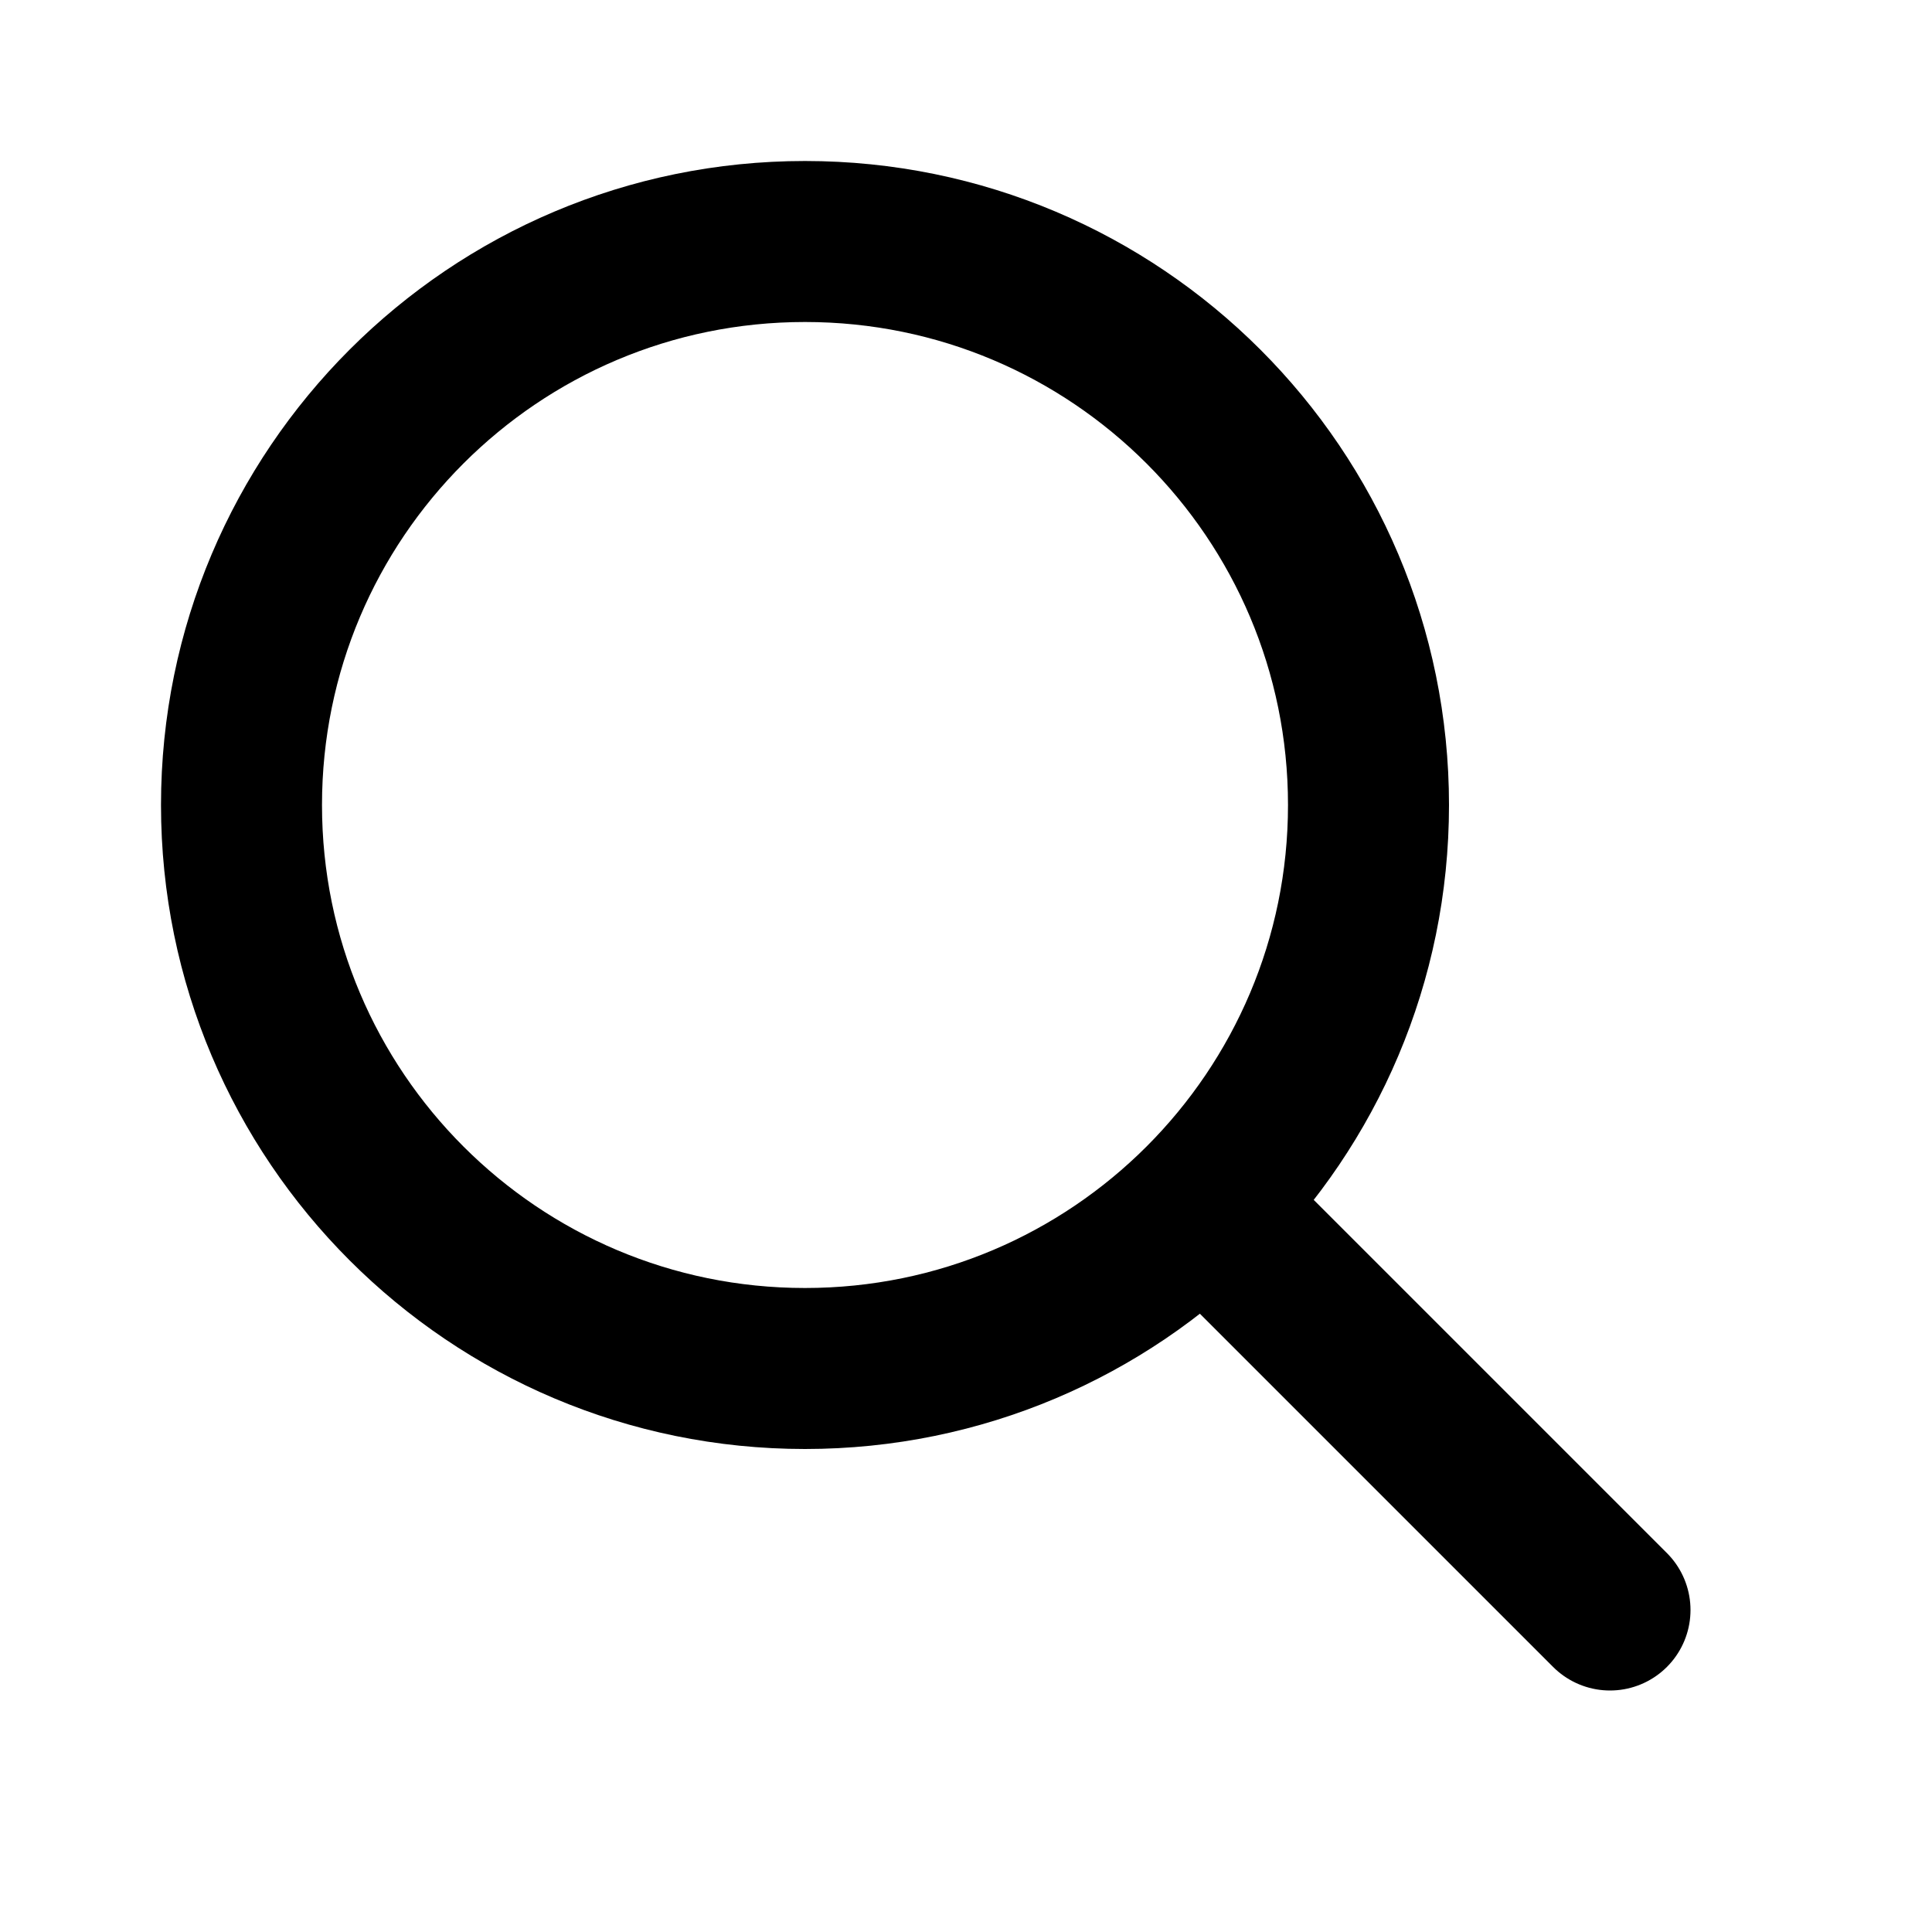
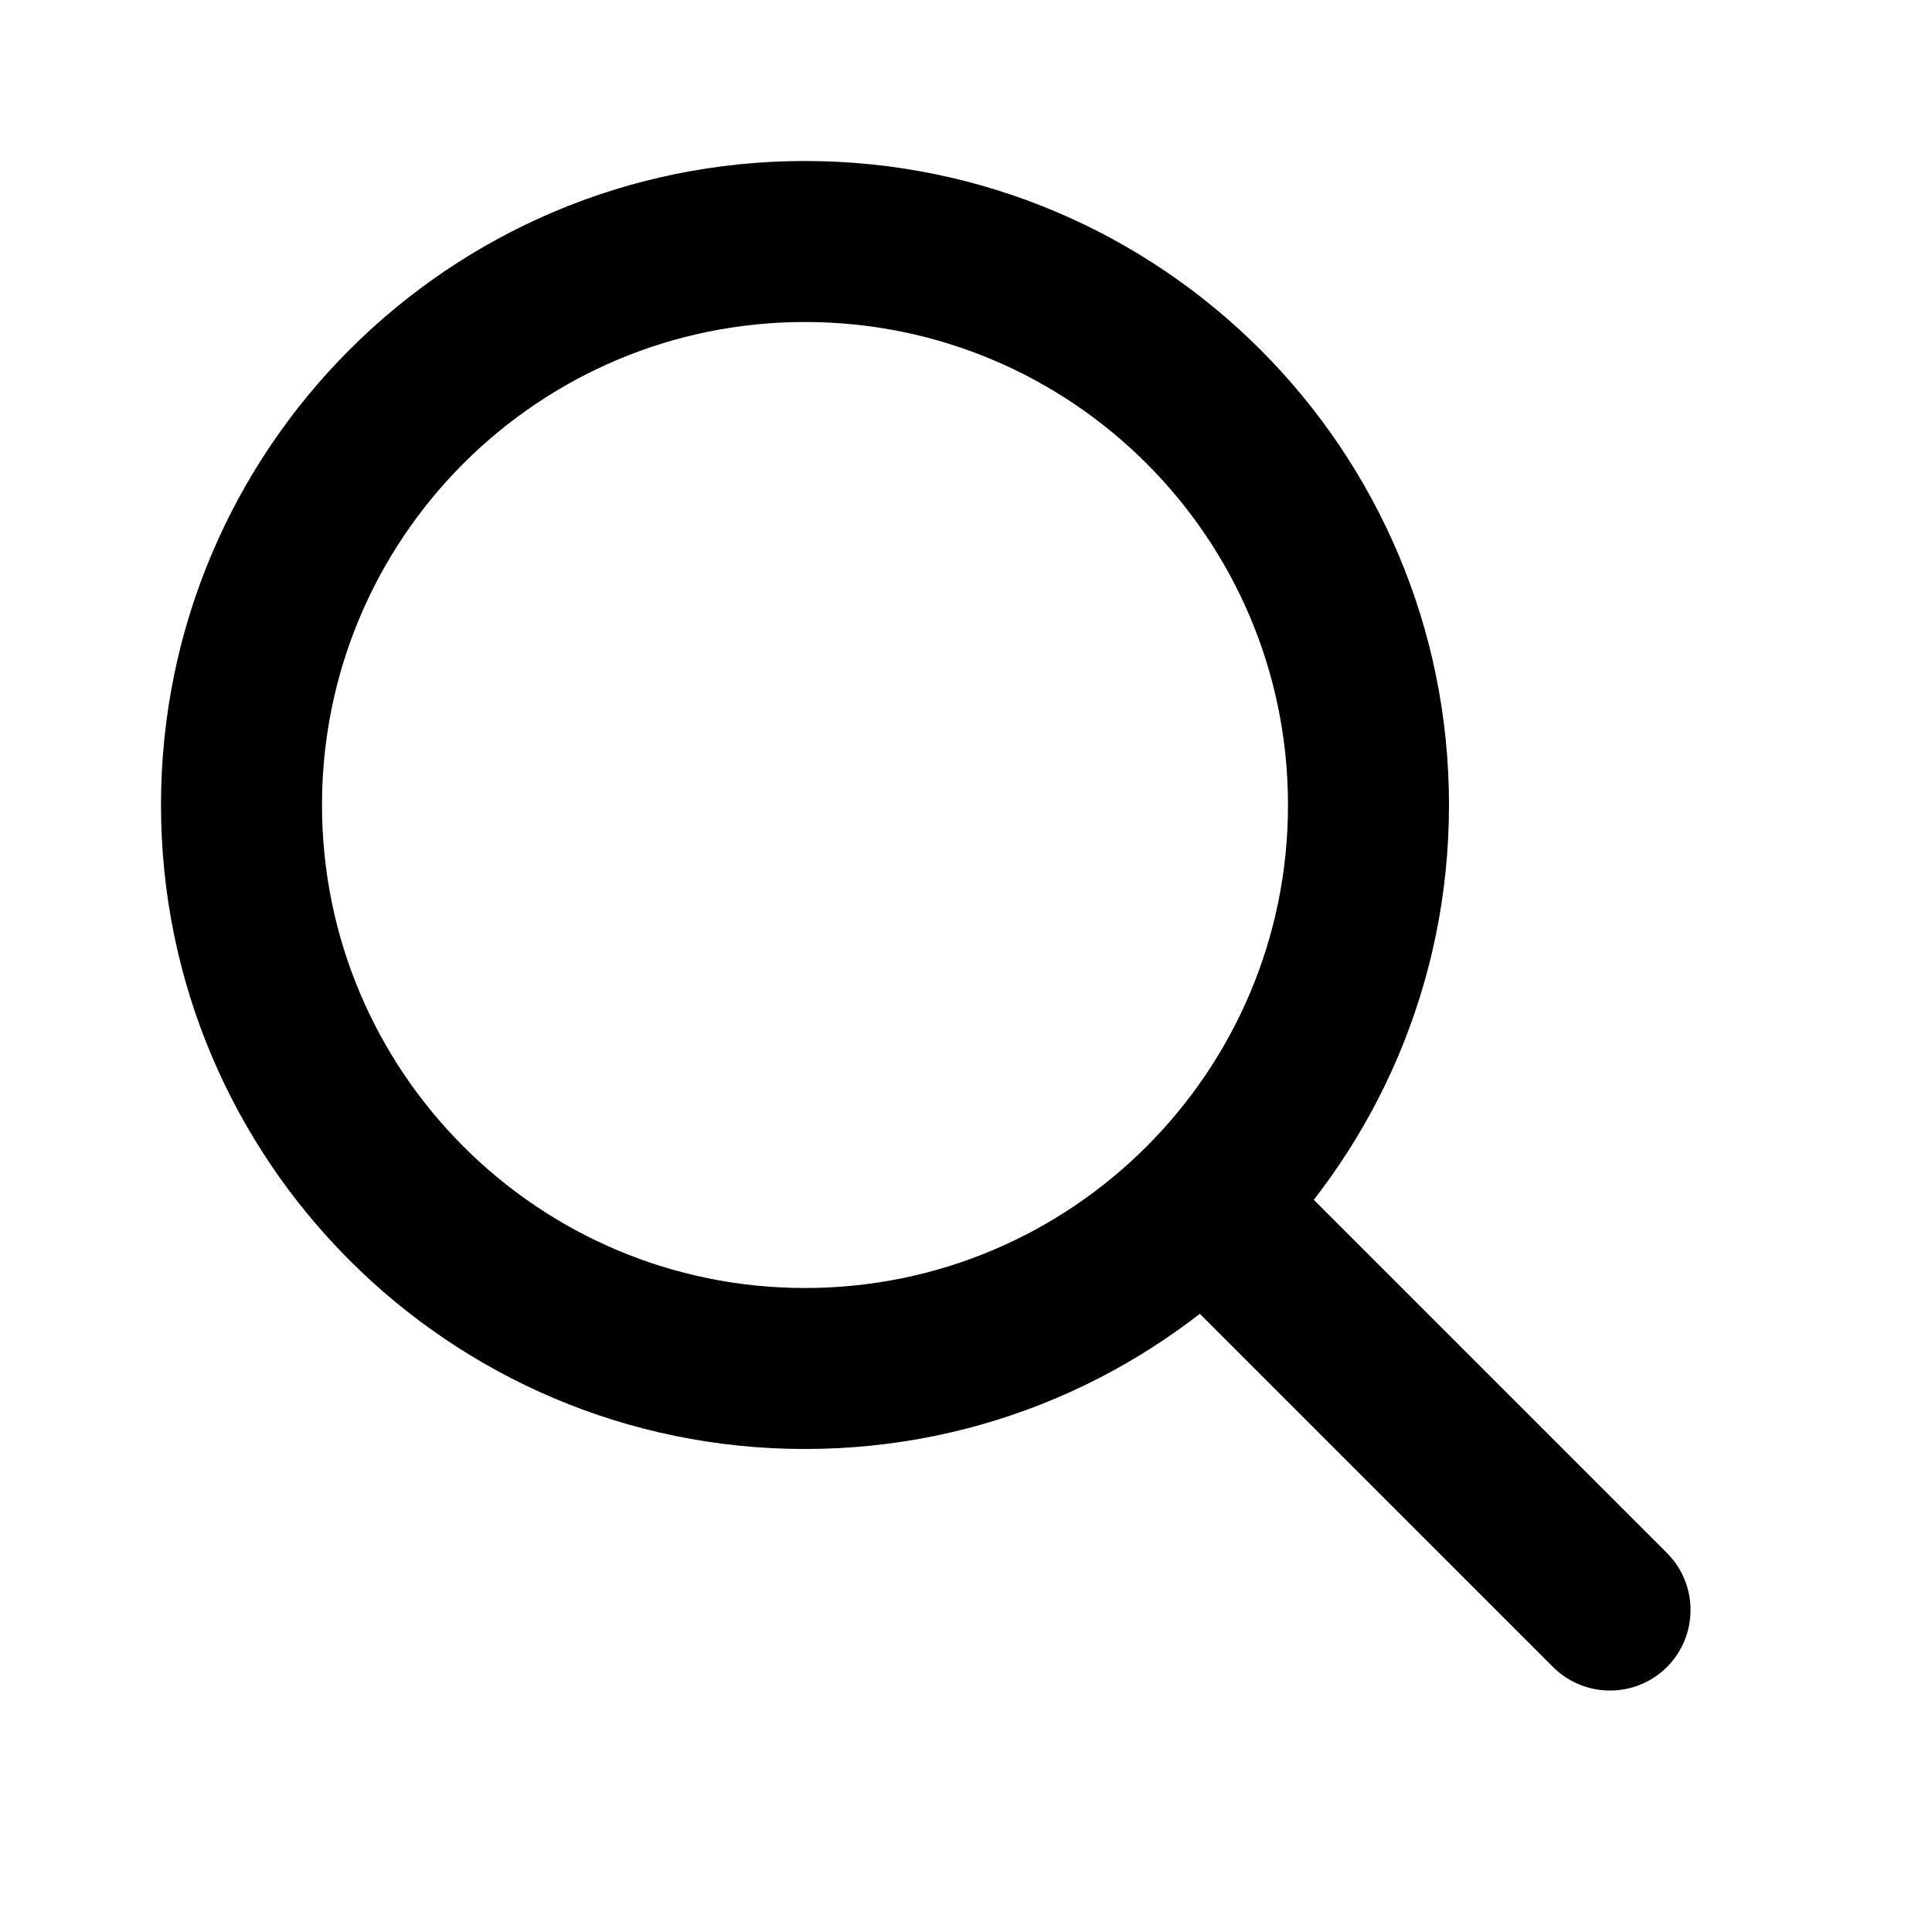
- <svg xmlns="http://www.w3.org/2000/svg" width="12" height="12" viewBox="0 0 12 12" fill="none">
-   <circle cx="5" cy="5" r="3.5" stroke="black" />
-   <path d="M7.5 7.5L10 10" stroke="black" stroke-linecap="round" stroke-linejoin="round" />
+ <svg xmlns="http://www.w3.org/2000/svg" width="12" height="12" viewBox="0 0 12 12" fill="black">
+   <path fill-rule="evenodd" clip-rule="evenodd" d="M5 8C6.657 8 8 6.657 8 5C8 3.343 6.657 2 5 2C3.343 2 2 3.343 2 5C2 6.657 3.343 8 5 8ZM5 9C7.209 9 9 7.209 9 5C9 2.791 7.209 1 5 1C2.791 1 1 2.791 1 5C1 7.209 2.791 9 5 9Z" />
+   <path fill-rule="evenodd" clip-rule="evenodd" d="M7.146 7.146C7.342 6.951 7.658 6.951 7.854 7.146L10.354 9.646C10.549 9.842 10.549 10.158 10.354 10.354C10.158 10.549 9.842 10.549 9.646 10.354L7.146 7.854C6.951 7.658 6.951 7.342 7.146 7.146Z" />
</svg>
